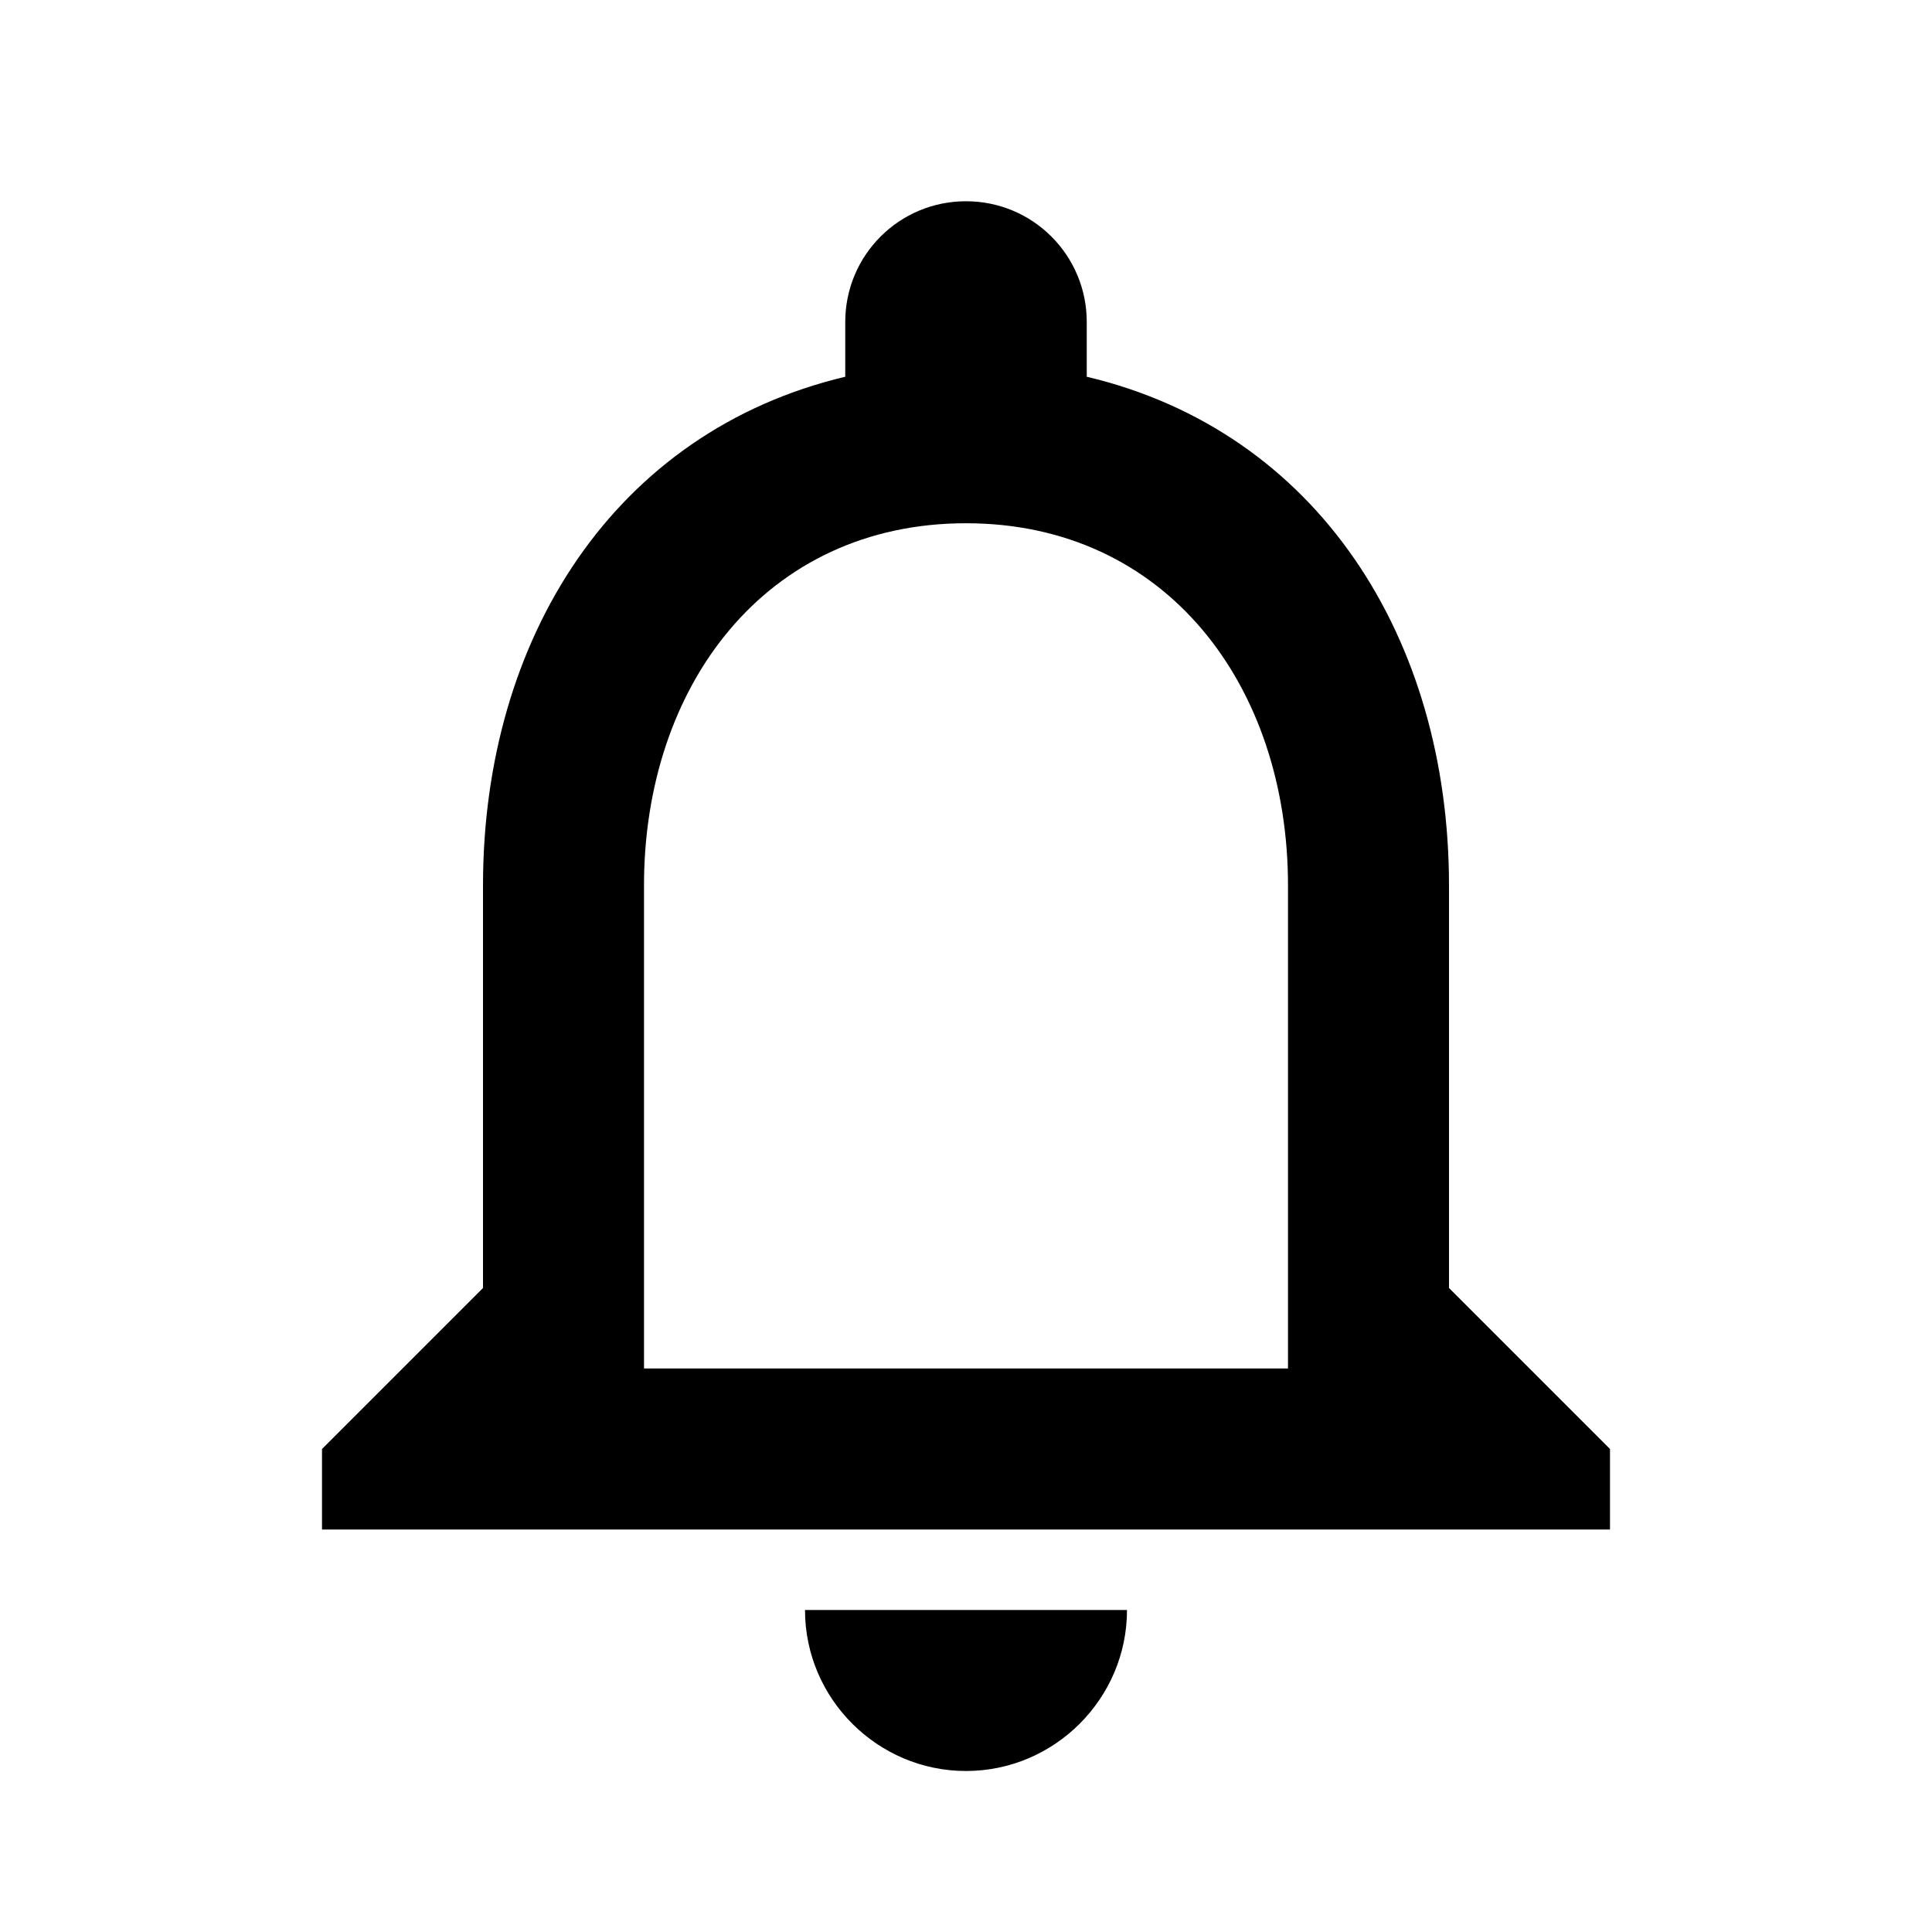
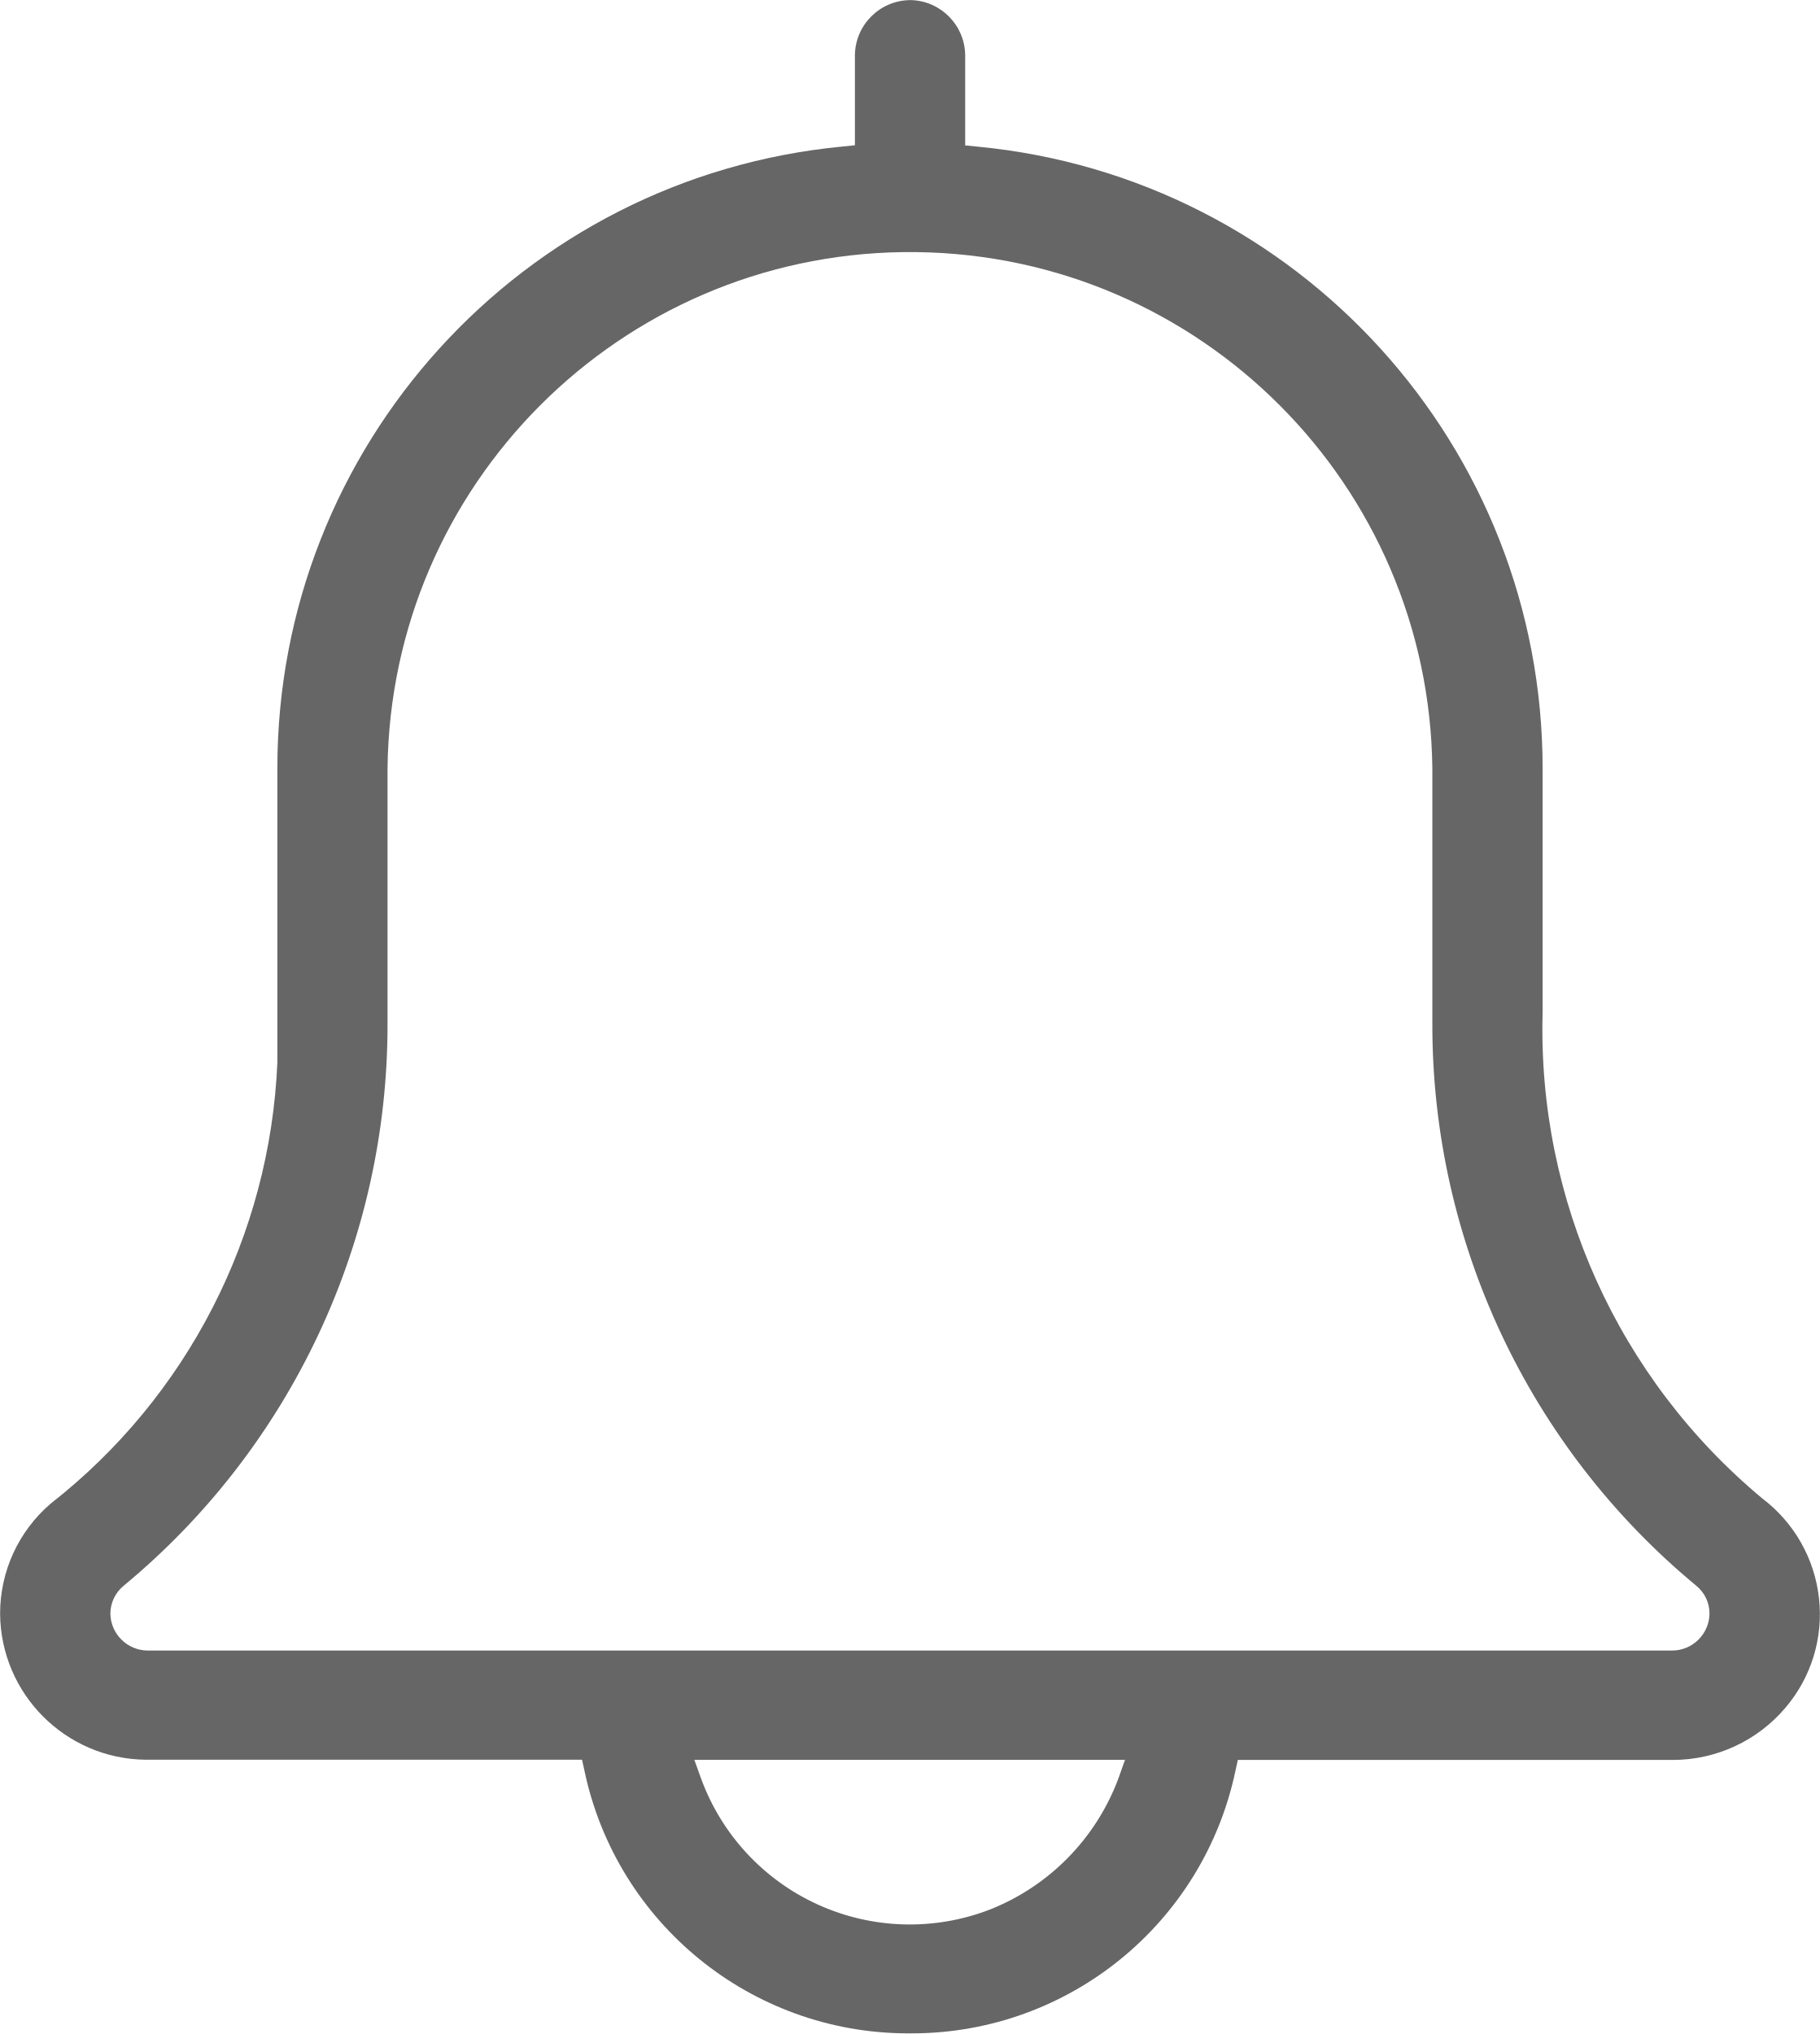
- <svg xmlns="http://www.w3.org/2000/svg" height="24px" viewBox="0 0 24 24" width="24px" fill="#000000">
-   <path d="M0 0h24v24H0V0z" fill="none" />
-   <path d="M12 22c1.1 0 2-.9 2-2h-4c0 1.1.9 2 2 2zm6-6v-5c0-3.07-1.63-5.64-4.5-6.32V4c0-.83-.67-1.5-1.5-1.5s-1.5.67-1.5 1.5v.68C7.64 5.36 6 7.92 6 11v5l-2 2v1h16v-1l-2-2zm-2 1H8v-6c0-2.48 1.51-4.5 4-4.5s4 2.02 4 4.5v6z" />
+ <svg xmlns="http://www.w3.org/2000/svg" width="17" height="19" viewBox="0 0 17 19">
+   <path id="패스_298" data-name="패스 298" d="M47.685,1248.625a1.356,1.356,0,0,0-.53-.934,5.7,5.7,0,0,1-2.052-4.539v-2.277a5.834,5.834,0,0,0-5.276-5.811l-.118-.012v-.846a.521.521,0,0,0-.5-.511h-.015a.521.521,0,0,0-.515.511v.845l-.118.012a5.833,5.833,0,0,0-5.277,5.812v2.742a5.528,5.528,0,0,1-2.117,4.122,1.352,1.352,0,0,0-.473,1.03,1.375,1.375,0,0,0,1.358,1.363H36.13l.022.1a3.091,3.091,0,0,0,3.018,2.456h.048a3.09,3.09,0,0,0,3.016-2.454l.022-.1h4.066a1.379,1.379,0,0,0,1.047-.485A1.345,1.345,0,0,0,47.685,1248.625Zm-6.483,1.508-.061.172a2.11,2.11,0,0,1-1.2,1.226,2.076,2.076,0,0,1-2.7-1.226l-.062-.172Zm-9.478-1.363a.338.338,0,0,1,.124-.263,6.8,6.8,0,0,0,2.465-5.254v-2.379a4.879,4.879,0,0,1,4.817-4.825h.007v0h.12a4.878,4.878,0,0,1,4.816,4.825v2.379a6.8,6.8,0,0,0,2.467,5.255.334.334,0,0,1,.122.261.35.35,0,0,1-.348.343H32.07A.351.351,0,0,1,31.724,1248.77Z" transform="translate(-30.693 -1233.694)" fill="#666" />
</svg>
